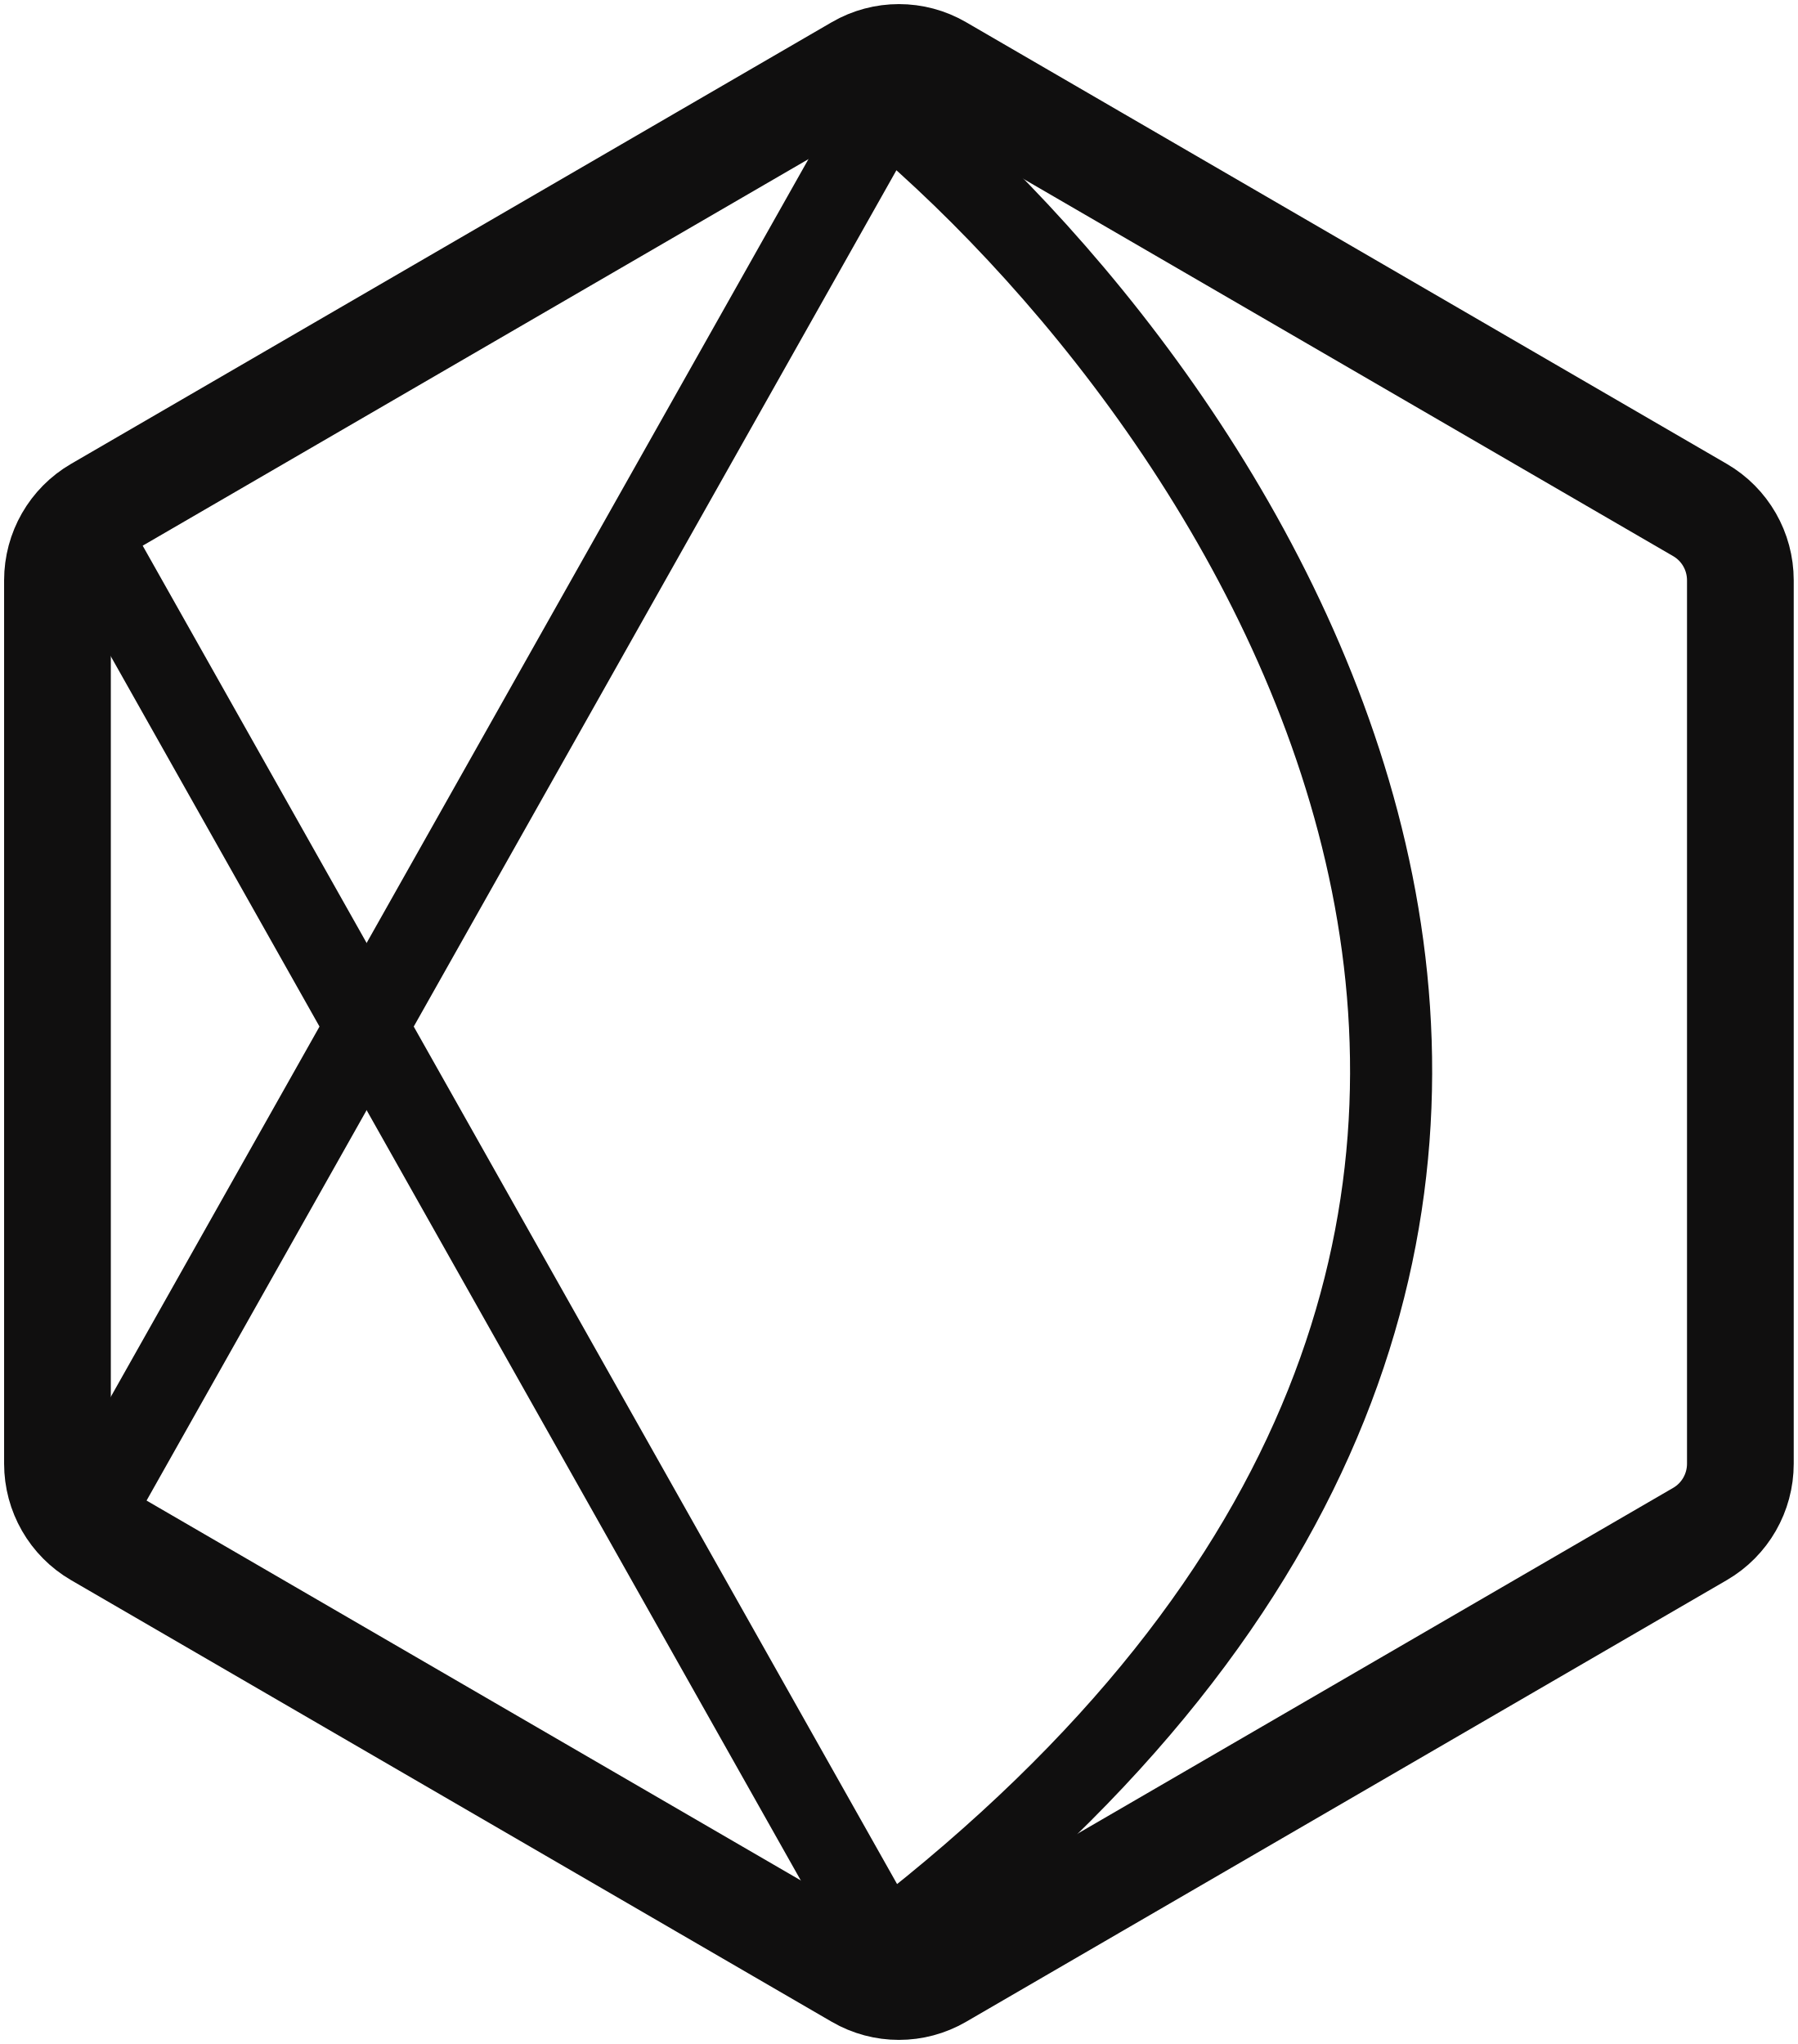
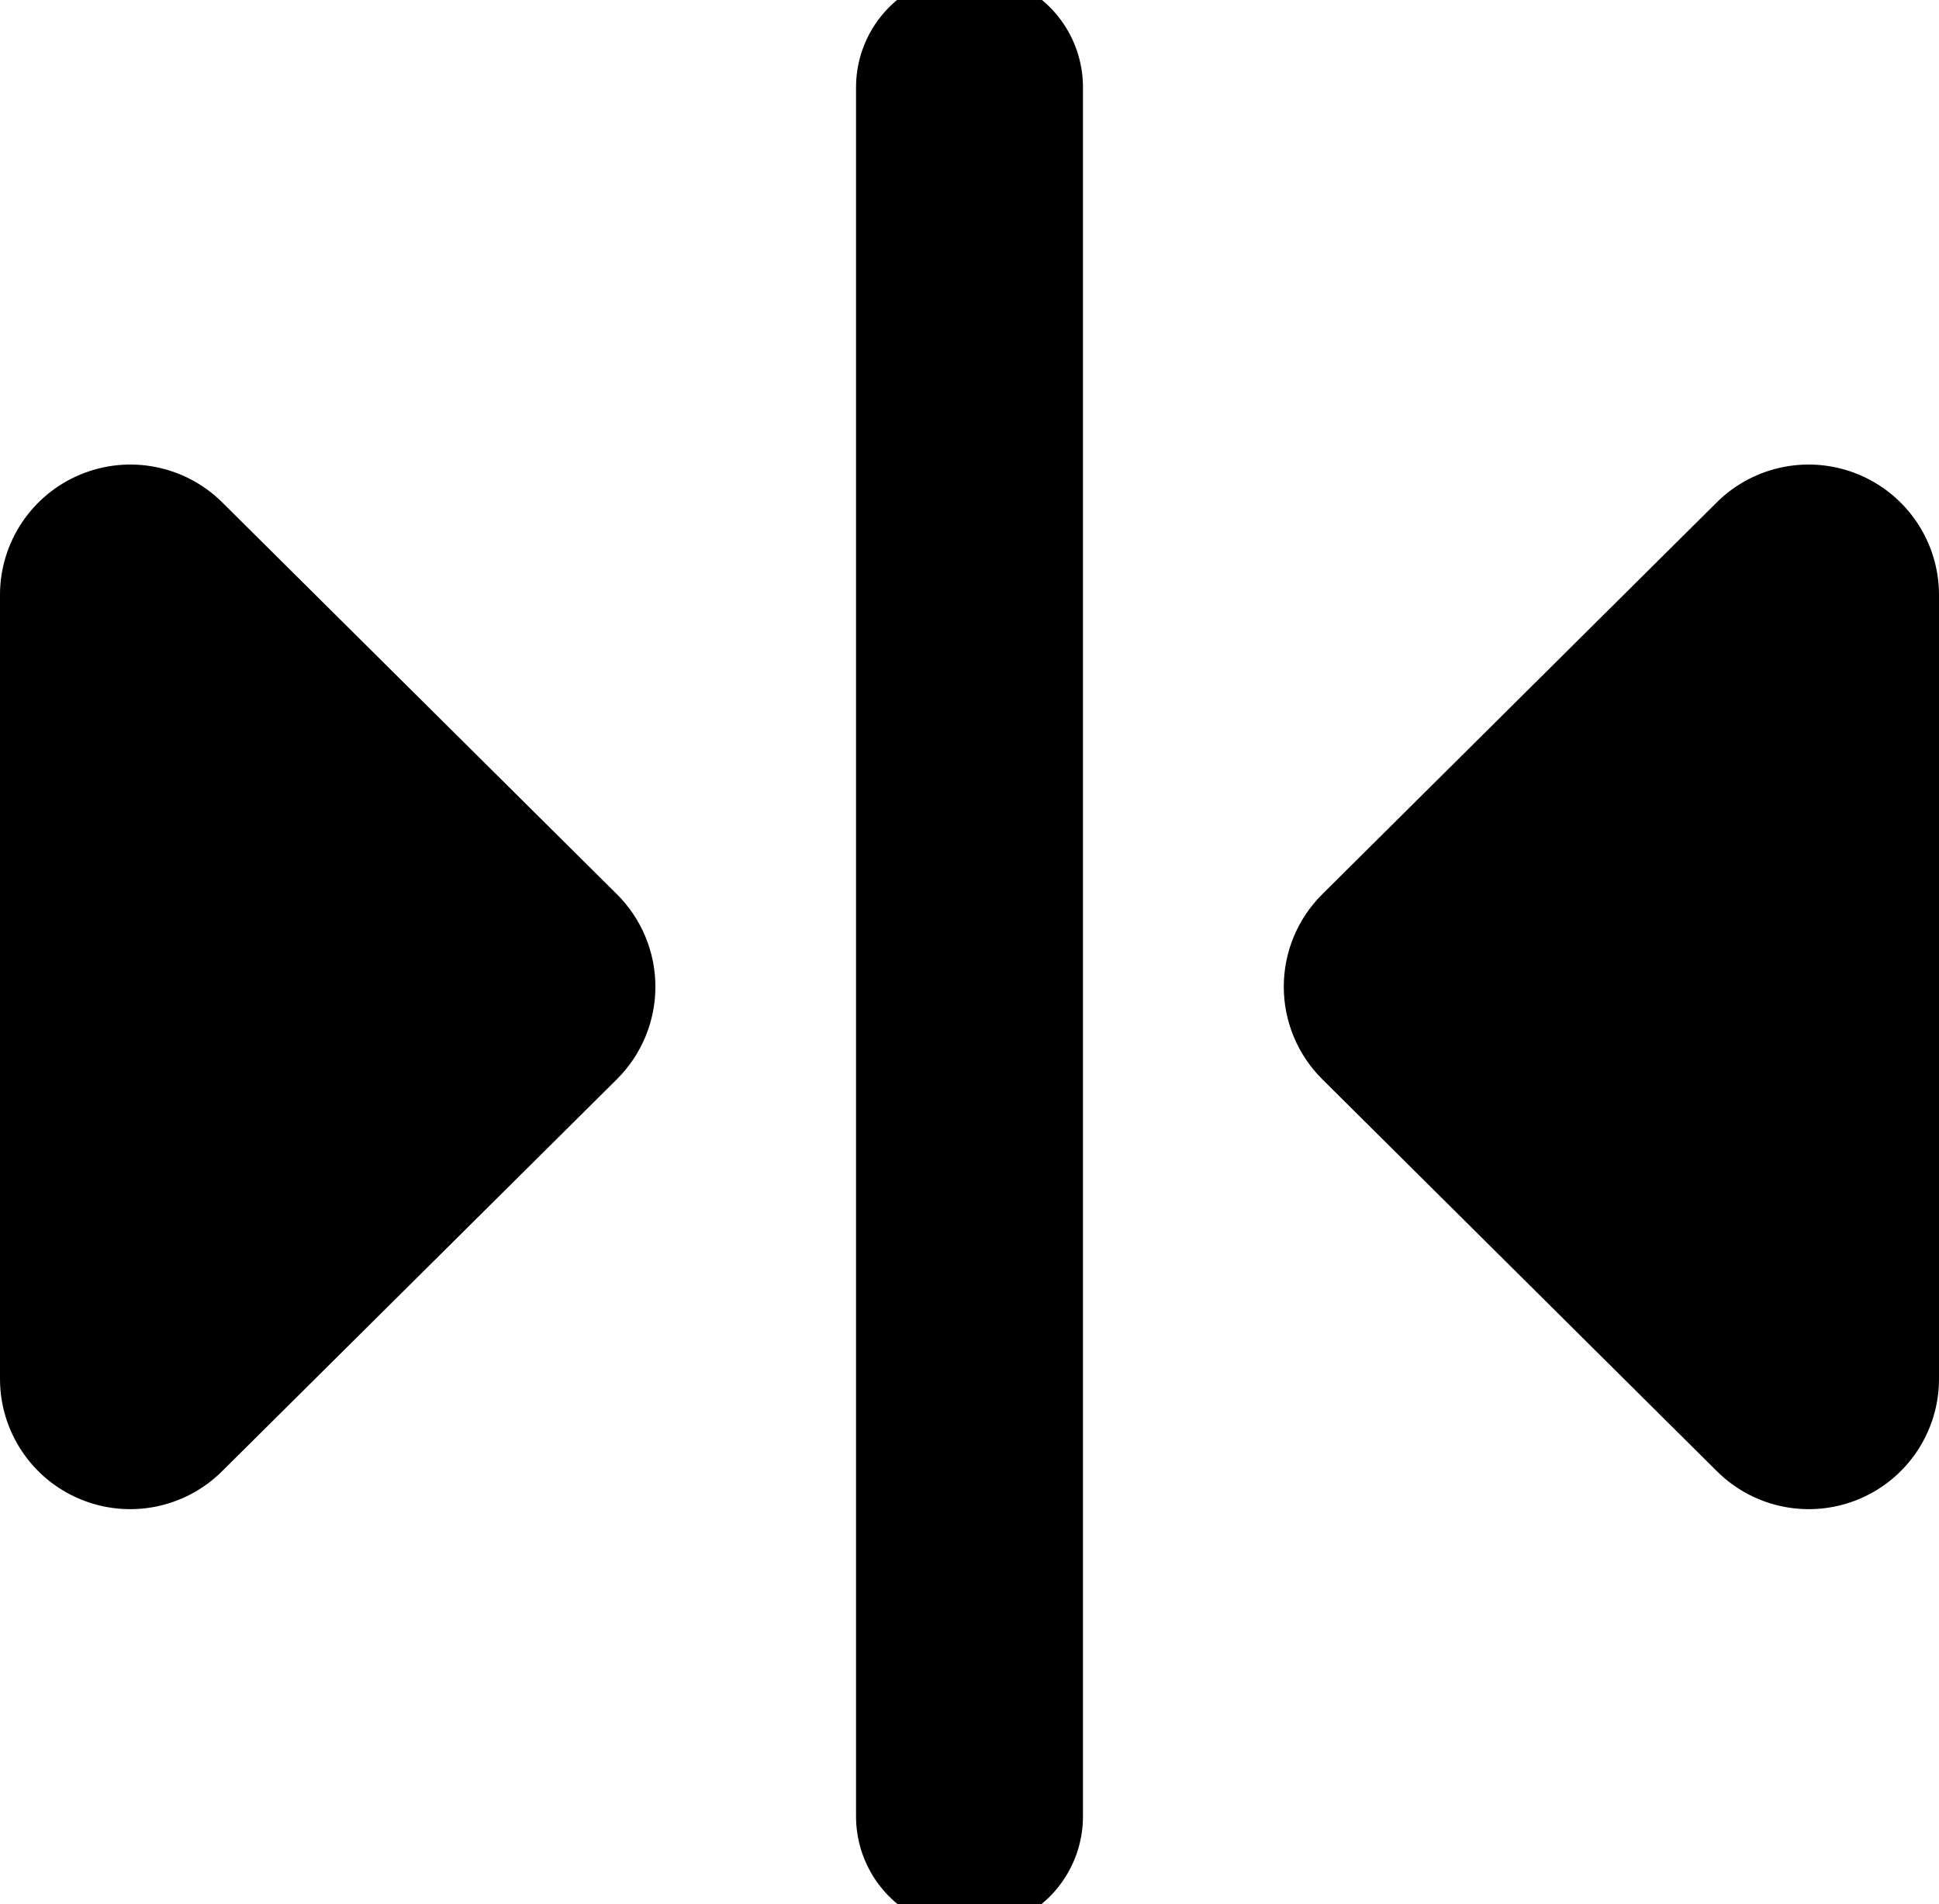
- <svg xmlns="http://www.w3.org/2000/svg" width="219" height="249" viewBox="0 0 219 249" fill="none">
-   <path d="M104.586 8.324C107.627 6.559 111.373 6.559 114.414 8.324L207.086 62.132C210.127 63.898 212 67.161 212 70.692V178.308C212 181.839 210.127 185.102 207.086 186.868L114.414 240.676C111.373 242.441 107.627 242.441 104.586 240.676L11.915 186.868C8.873 185.102 7 181.839 7 178.308V70.692C7 67.161 8.873 63.898 11.915 62.132L104.586 8.324Z" stroke="currentColor" stroke-width="13" />
-   <path d="M108.5 13.5C154.5 52.333 218.9 151.3 108.5 236.5" stroke="currentColor" stroke-width="10" stroke-linecap="round" />
-   <path d="M12.5 68L105.5 233" stroke="currentColor" stroke-width="10" stroke-linecap="round" />
-   <path d="M12 183L105 18" stroke="currentColor" stroke-width="10" stroke-linecap="round" />
-   <style>
-         path { stroke: #100F0F; }
-         @media (prefers-color-scheme: dark) {
-             path { stroke: #FEFCF0; }
-         }
-     </style>
+ <svg xmlns="http://www.w3.org/2000/svg" width="111.08" height="109.06" viewBox="0 0 111.08 109.06" class="transition-all duration-300 ease-in-out">
+   <path d="M75.75,61.83l22.6,22.45A7.46,7.46,0,0,0,111.08,79V34.08a7.47,7.47,0,0,0-12.73-5.3L75.75,51.23A7.47,7.47,0,0,0,75.75,61.83Z" fill="#000000" />
+   <path d="M35.34,61.83,12.73,84.28A7.46,7.46,0,0,1,0,79V34.08a7.47,7.47,0,0,1,12.73-5.3L35.34,51.23A7.47,7.47,0,0,1,35.34,61.83Z" fill="#000000" />
+   <path d="M55.54 5V104.06" stroke="#000000" stroke-width="13" stroke-linecap="round" />
</svg>
